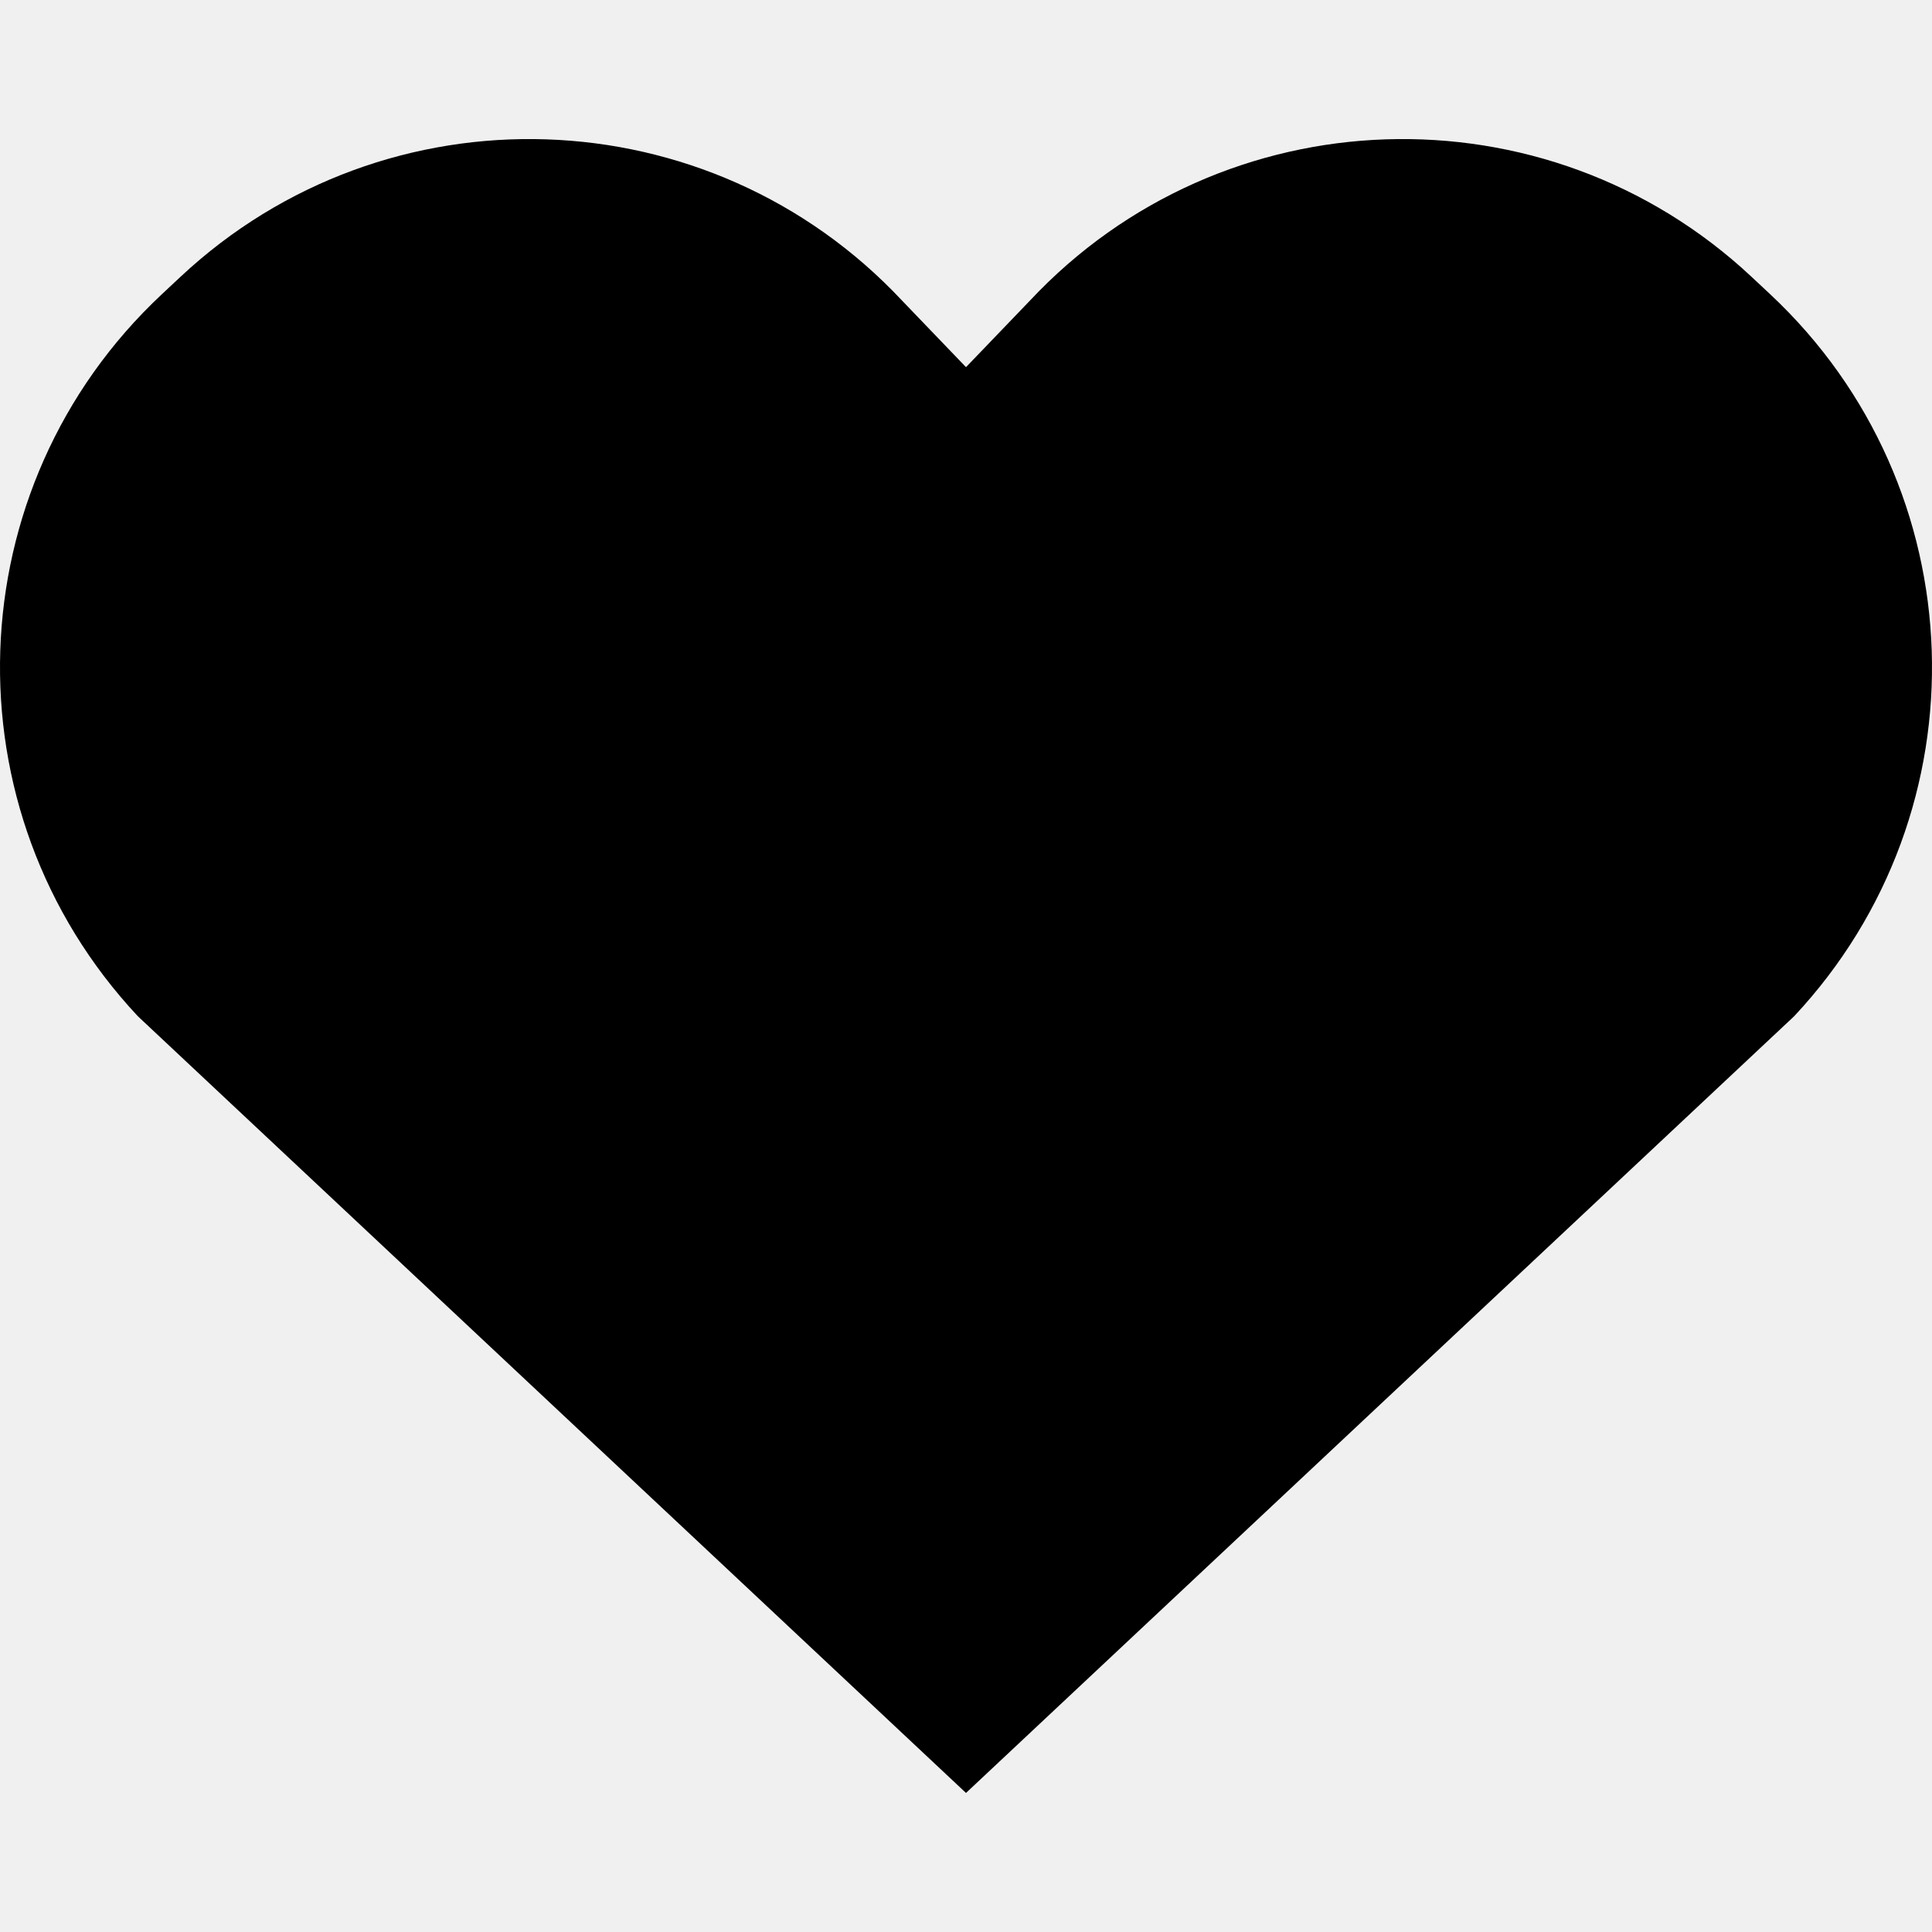
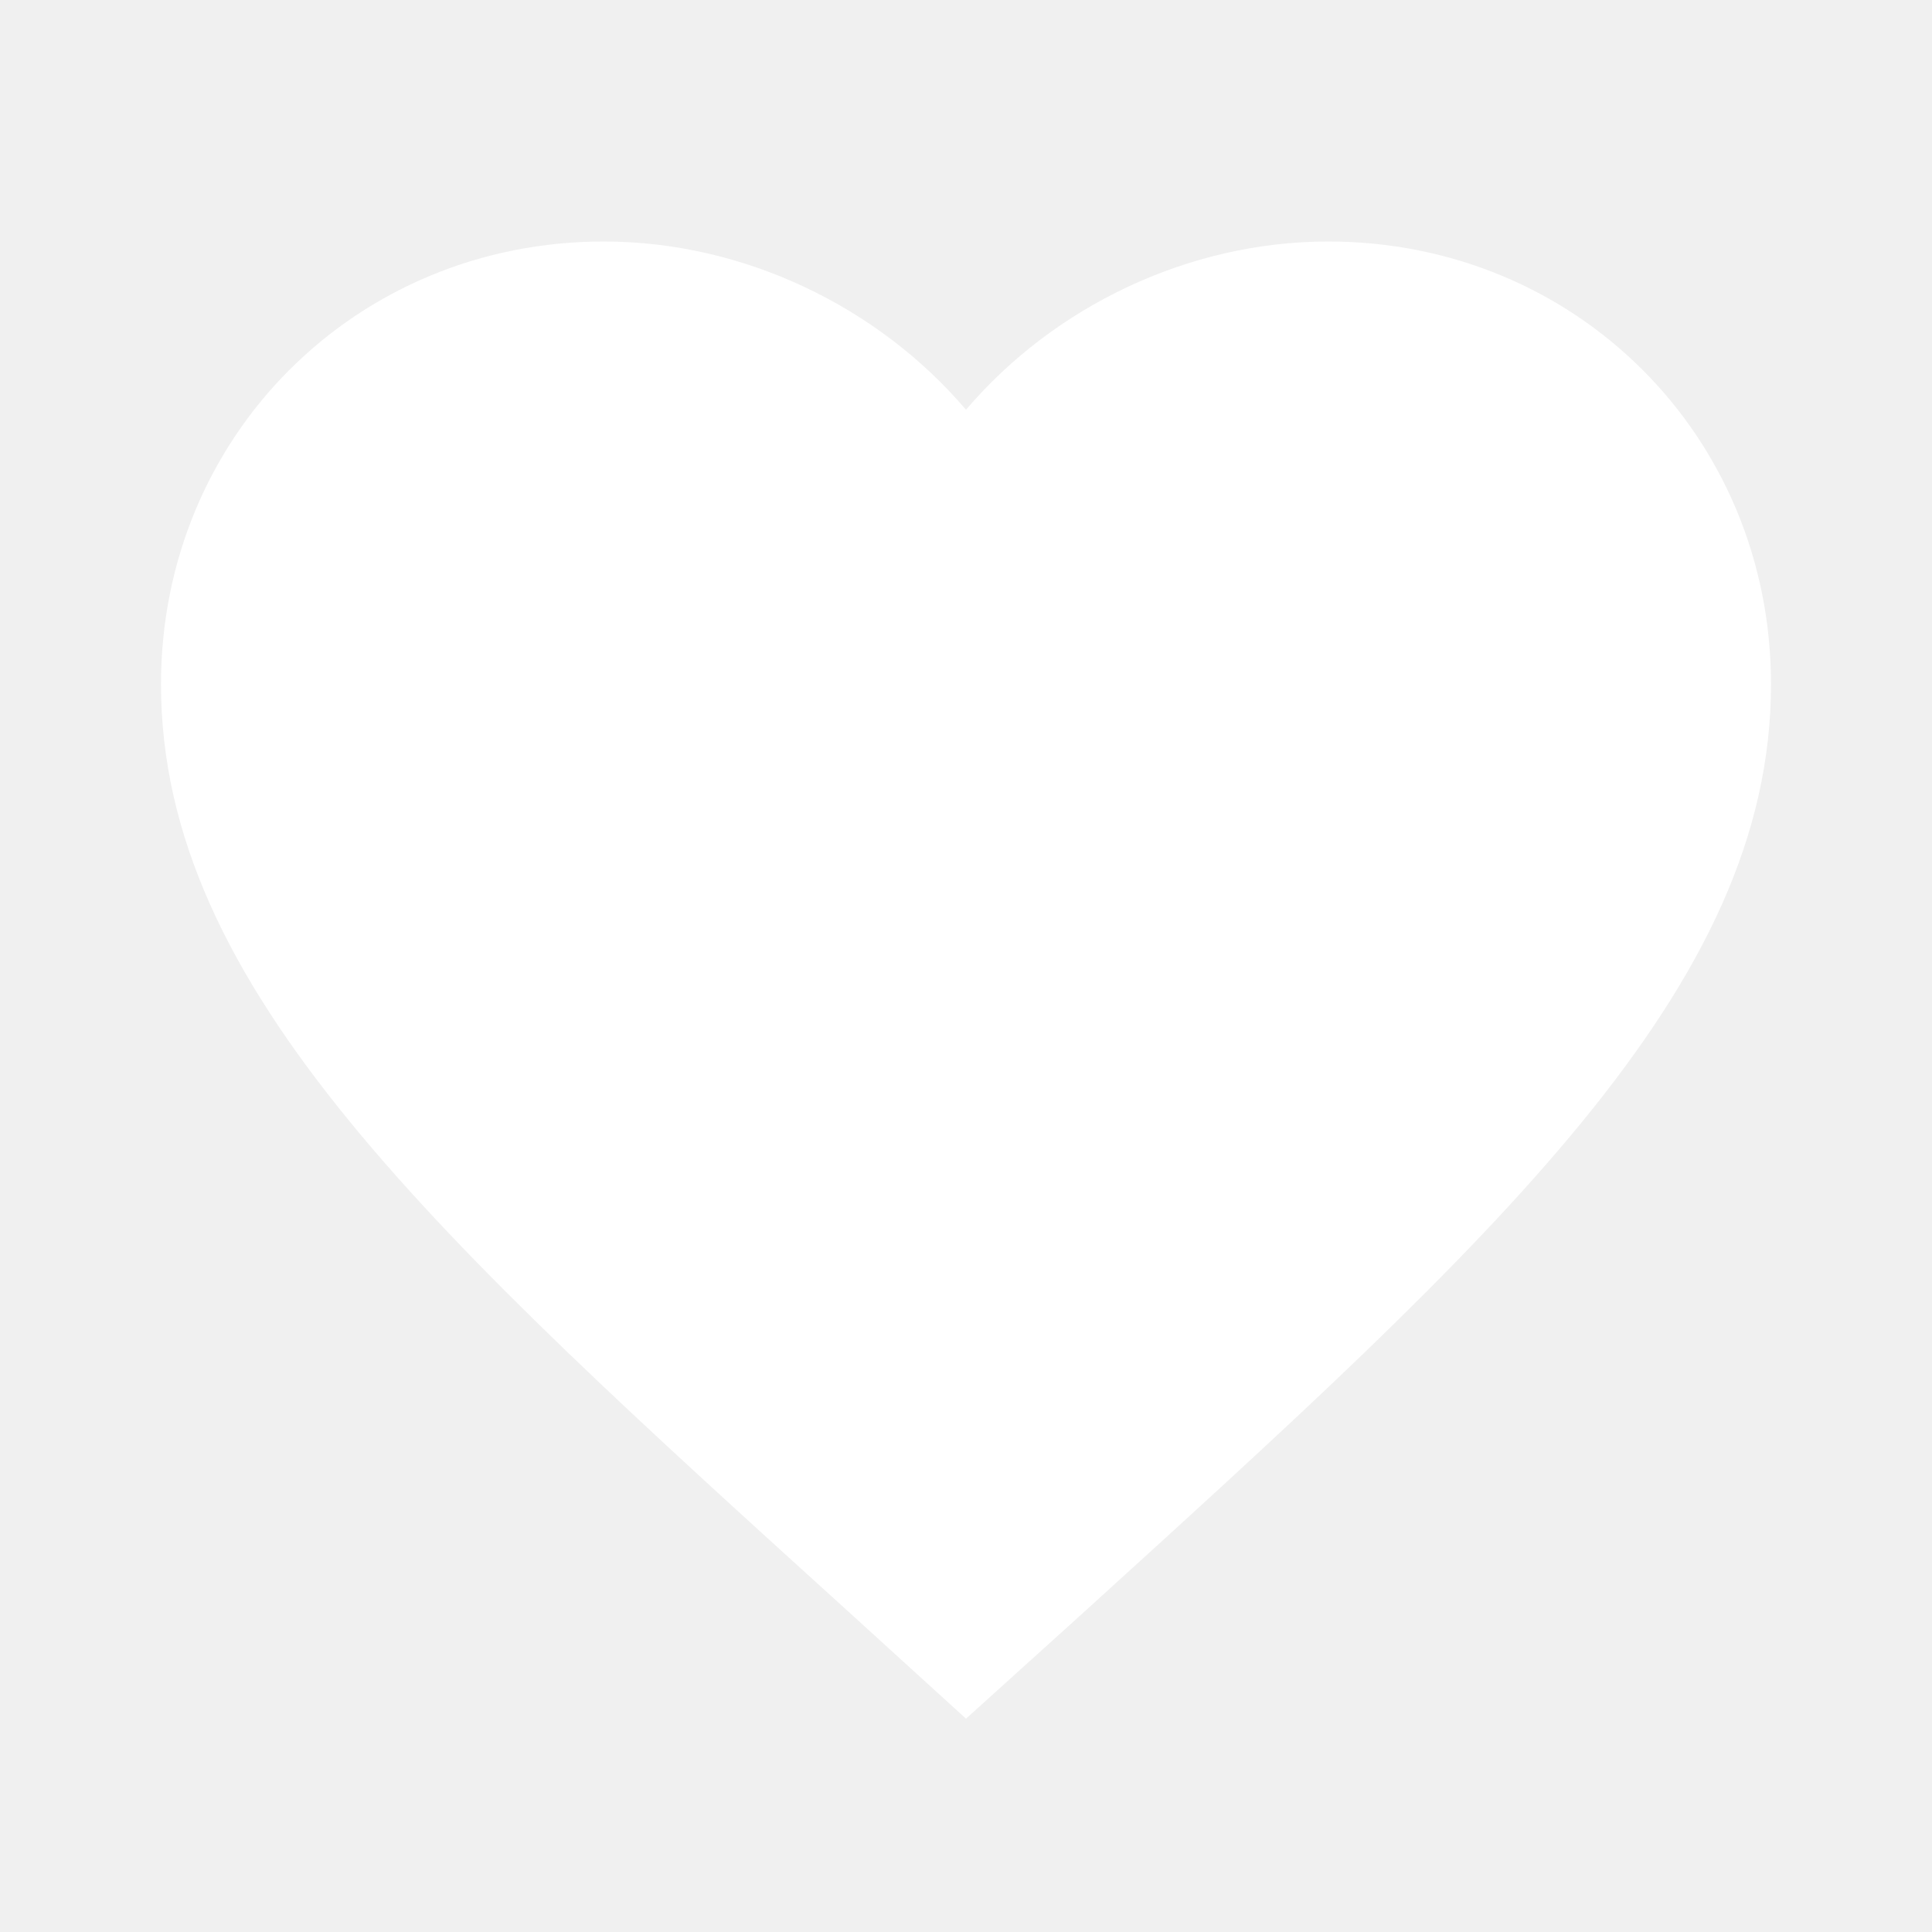
- <svg xmlns="http://www.w3.org/2000/svg" version="1.1" id="Capa_1" x="0px" y="0px" viewBox="0 0 230 230" style="enable-background:new 0 0 230 230;" xml:space="preserve">
-   <path d="M213.588,120.982L115,213.445l-98.588-92.463C-6.537,96.466-5.26,57.99,19.248,35.047l2.227-2.083  c24.51-22.942,62.984-21.674,85.934,2.842L115,43.709l7.592-7.903c22.949-24.516,61.424-25.784,85.936-2.842l2.227,2.083  C235.26,57.99,236.537,96.466,213.588,120.982z" />
-   <g>
- </g>
-   <g>
- </g>
-   <g>
- </g>
-   <g>
- </g>
-   <g>
- </g>
-   <g>
- </g>
-   <g>
- </g>
-   <g>
- </g>
-   <g>
- </g>
-   <g>
- </g>
-   <g>
- </g>
-   <g>
- </g>
-   <g>
- </g>
-   <g>
- </g>
-   <g>
- </g>
+ <svg xmlns="http://www.w3.org/2000/svg" height="24px" viewBox="0 0 24 24" width="24px" fill="#FFFFFF">
+   <path d="M0 0h24v24H0V0z" fill="none" />
+   <path d="M12 21.35l-1.45-1.32C5.4 15.36 2 12.28 2 8.5 2 5.42 4.42 3 7.5 3c1.74 0 3.41.81 4.5 2.09C13.09 3.81 14.76 3 16.5 3 19.58 3 22 5.42 22 8.5c0 3.78-3.4 6.86-8.55 11.54L12 21.35z" />
</svg>
